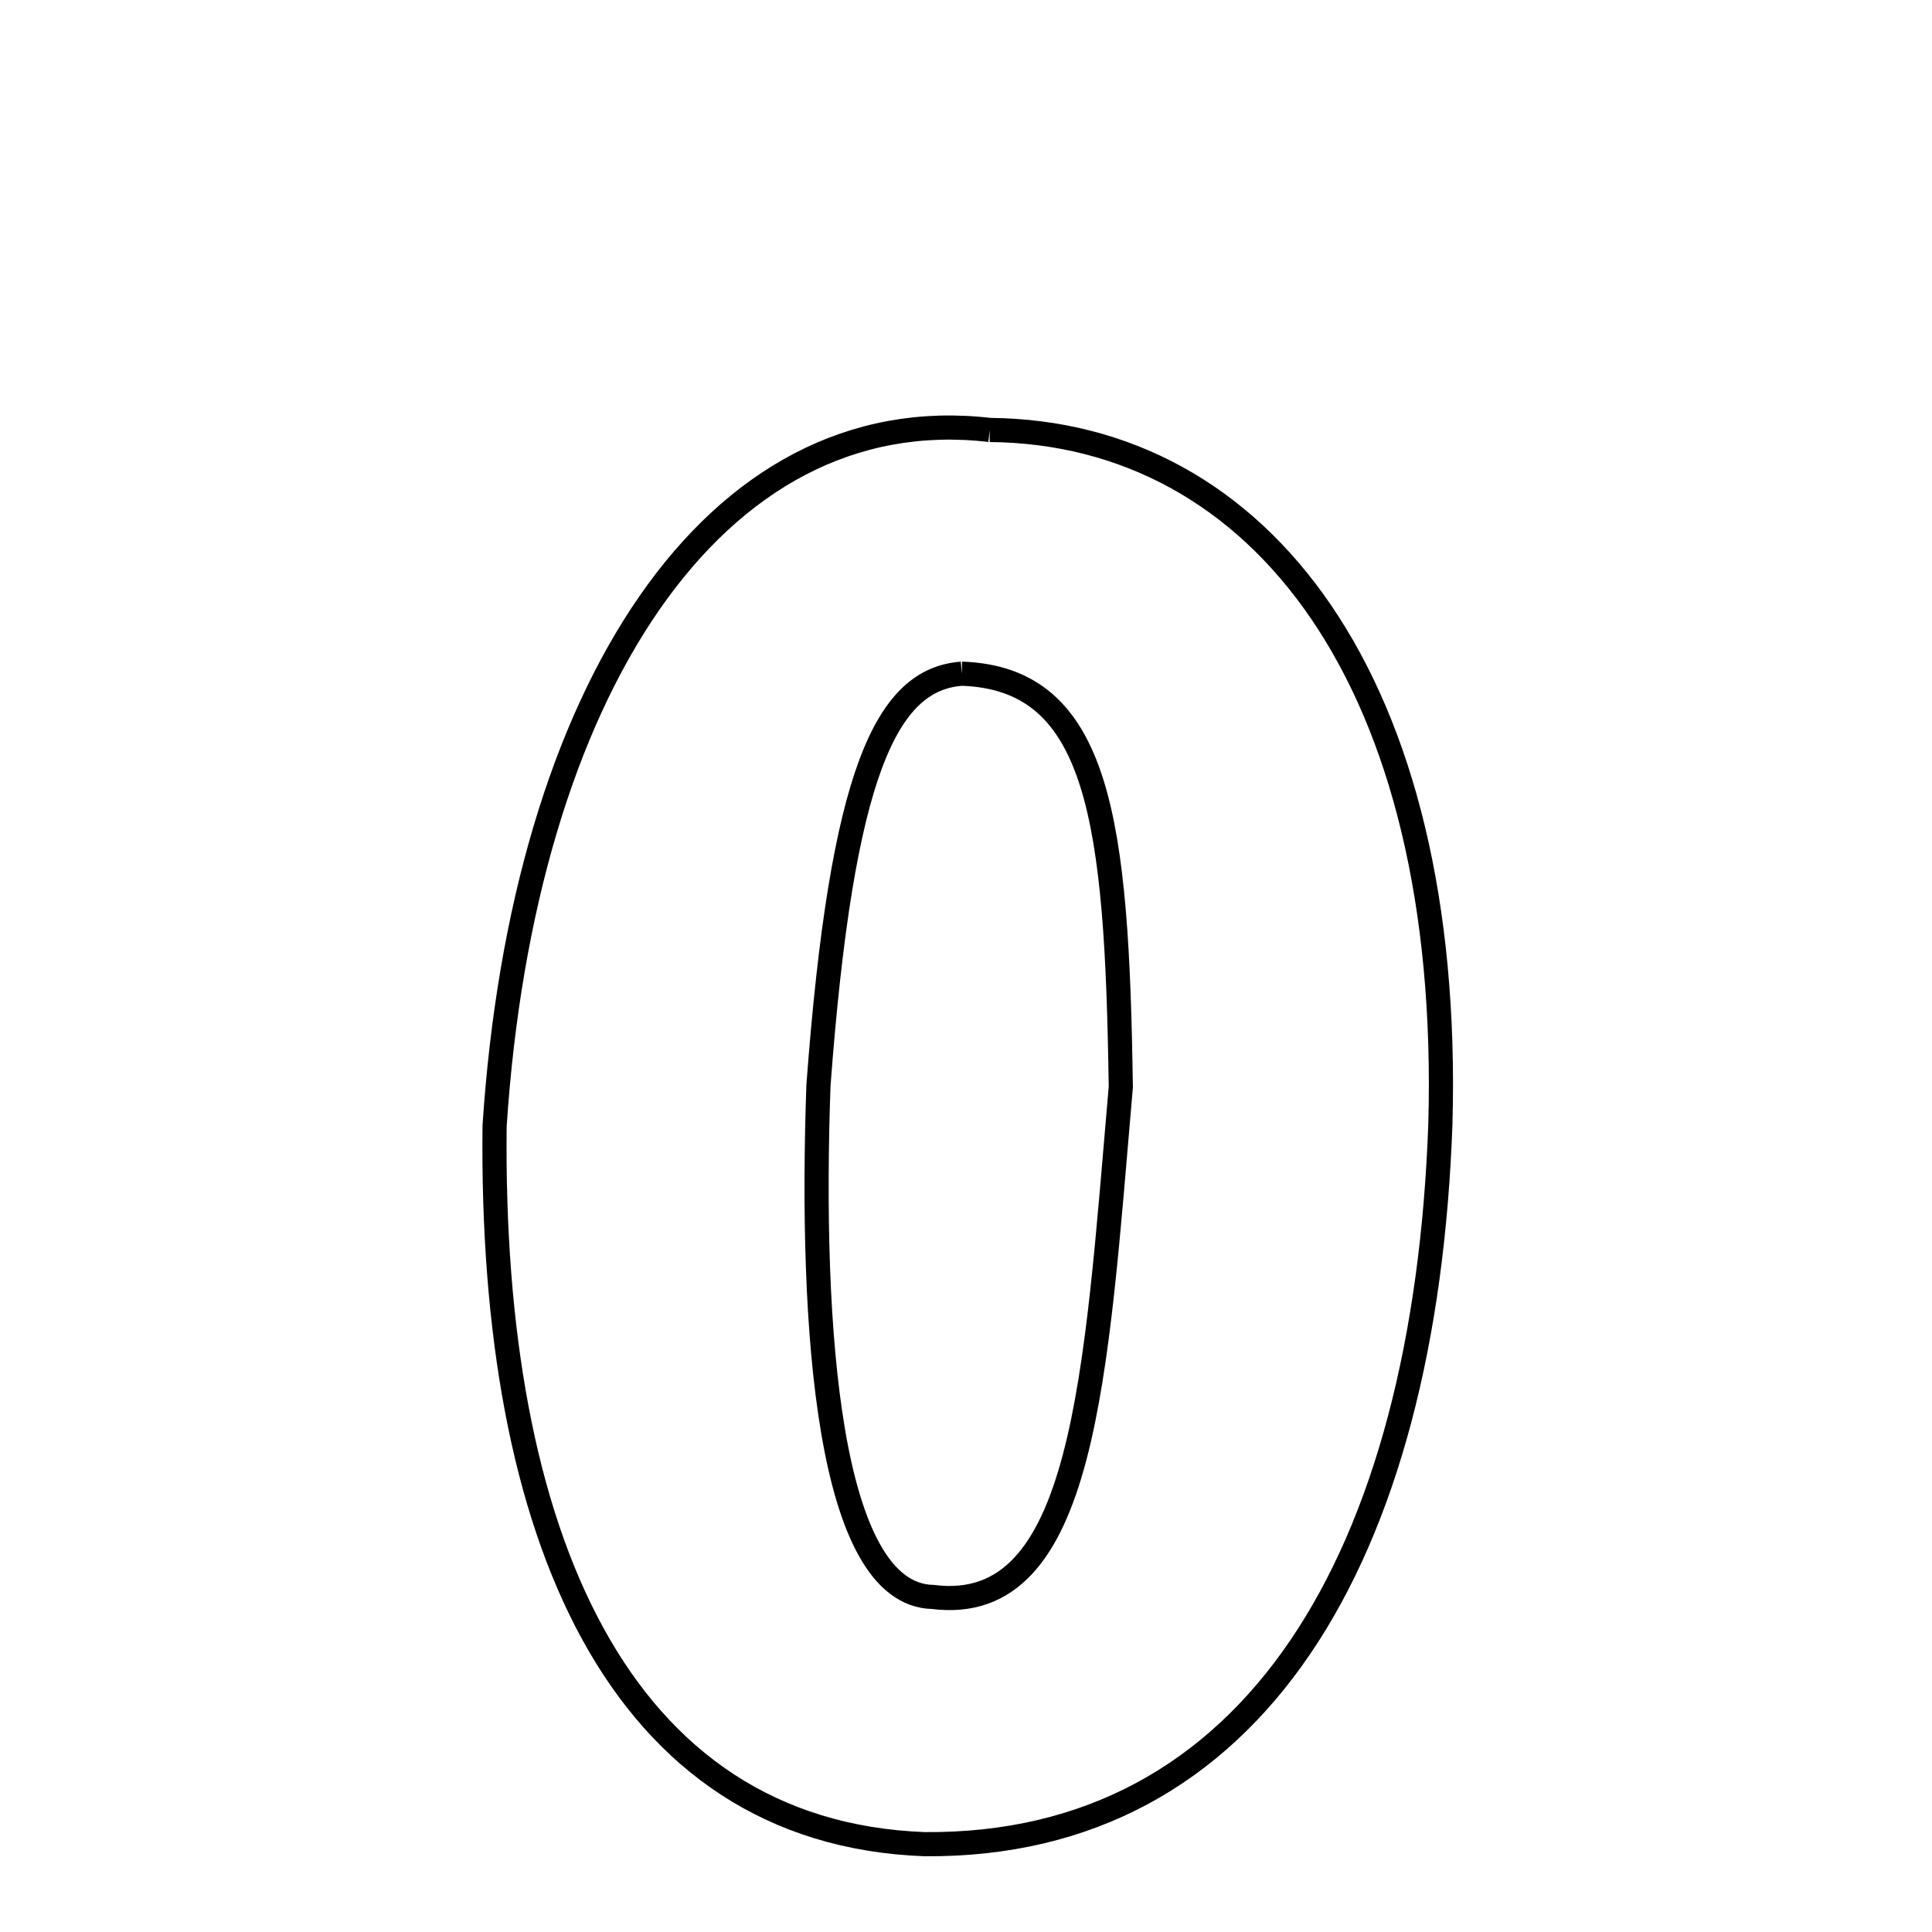
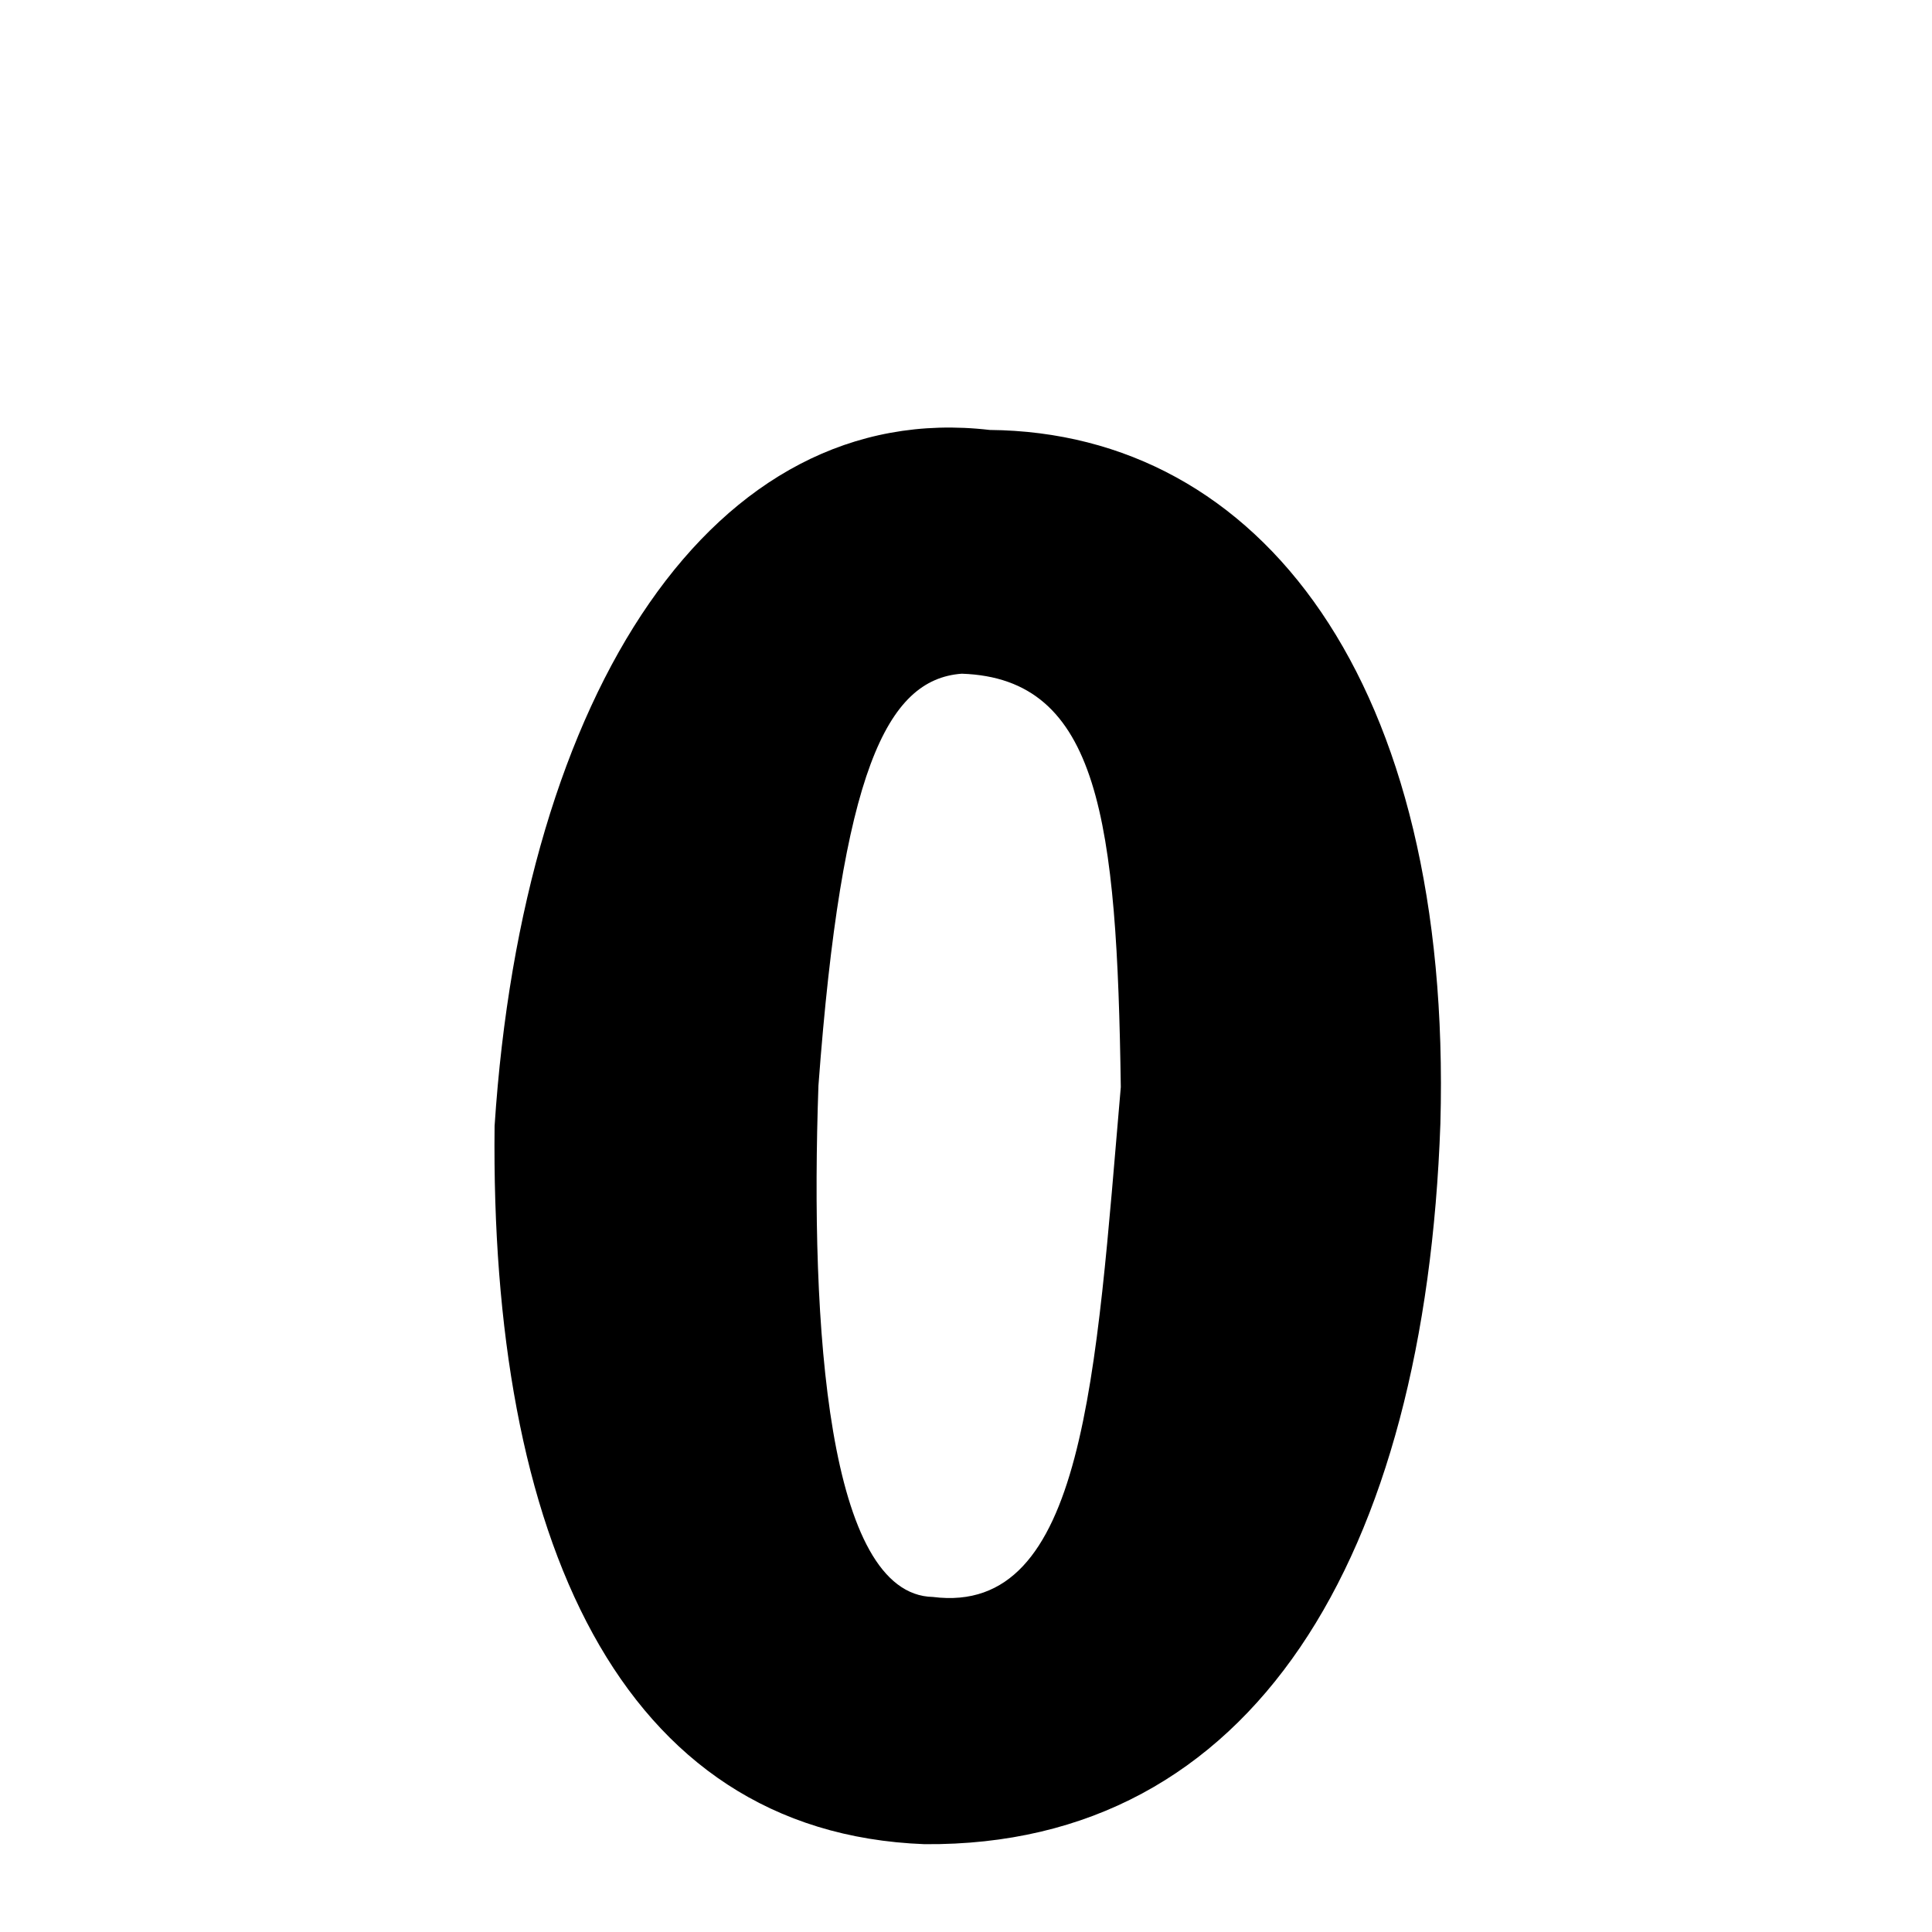
<svg xmlns="http://www.w3.org/2000/svg" width="50px" height="50px" style="-ms-transform: rotate(360deg); -webkit-transform: rotate(360deg); transform: rotate(360deg);" preserveAspectRatio="xMidYMid meet" viewBox="0 0 24 24">
-   <path d="M 12.295 5.341 C 15.66 5.371 18.045 8.475 17.893 13.959 C 17.703 19.336 15.575 22.942 11.485 22.909 C 7.677 22.765 6.087 19.059 6.144 13.987 C 6.498 8.593 8.866 4.942 12.295 5.341 M 11.947 8.369 C 11.011 8.439 10.457 9.59 10.167 13.485 C 10.061 16.495 10.285 19.811 11.589 19.838 C 13.479 20.077 13.611 17.099 13.923 13.504 C 13.875 10.202 13.663 8.427 11.947 8.369 " fill="none" stroke="black" stroke-width="0.3" />
+   <path d="M 12.295 5.341 C 15.66 5.371 18.045 8.475 17.893 13.959 C 17.703 19.336 15.575 22.942 11.485 22.909 C 7.677 22.765 6.087 19.059 6.144 13.987 C 6.498 8.593 8.866 4.942 12.295 5.341 M 11.947 8.369 C 11.011 8.439 10.457 9.59 10.167 13.485 C 10.061 16.495 10.285 19.811 11.589 19.838 C 13.479 20.077 13.611 17.099 13.923 13.504 C 13.875 10.202 13.663 8.427 11.947 8.369 " stroke-width="1.0" fill="rgb(0, 0, 0)" opacity="1.0" />
</svg>
